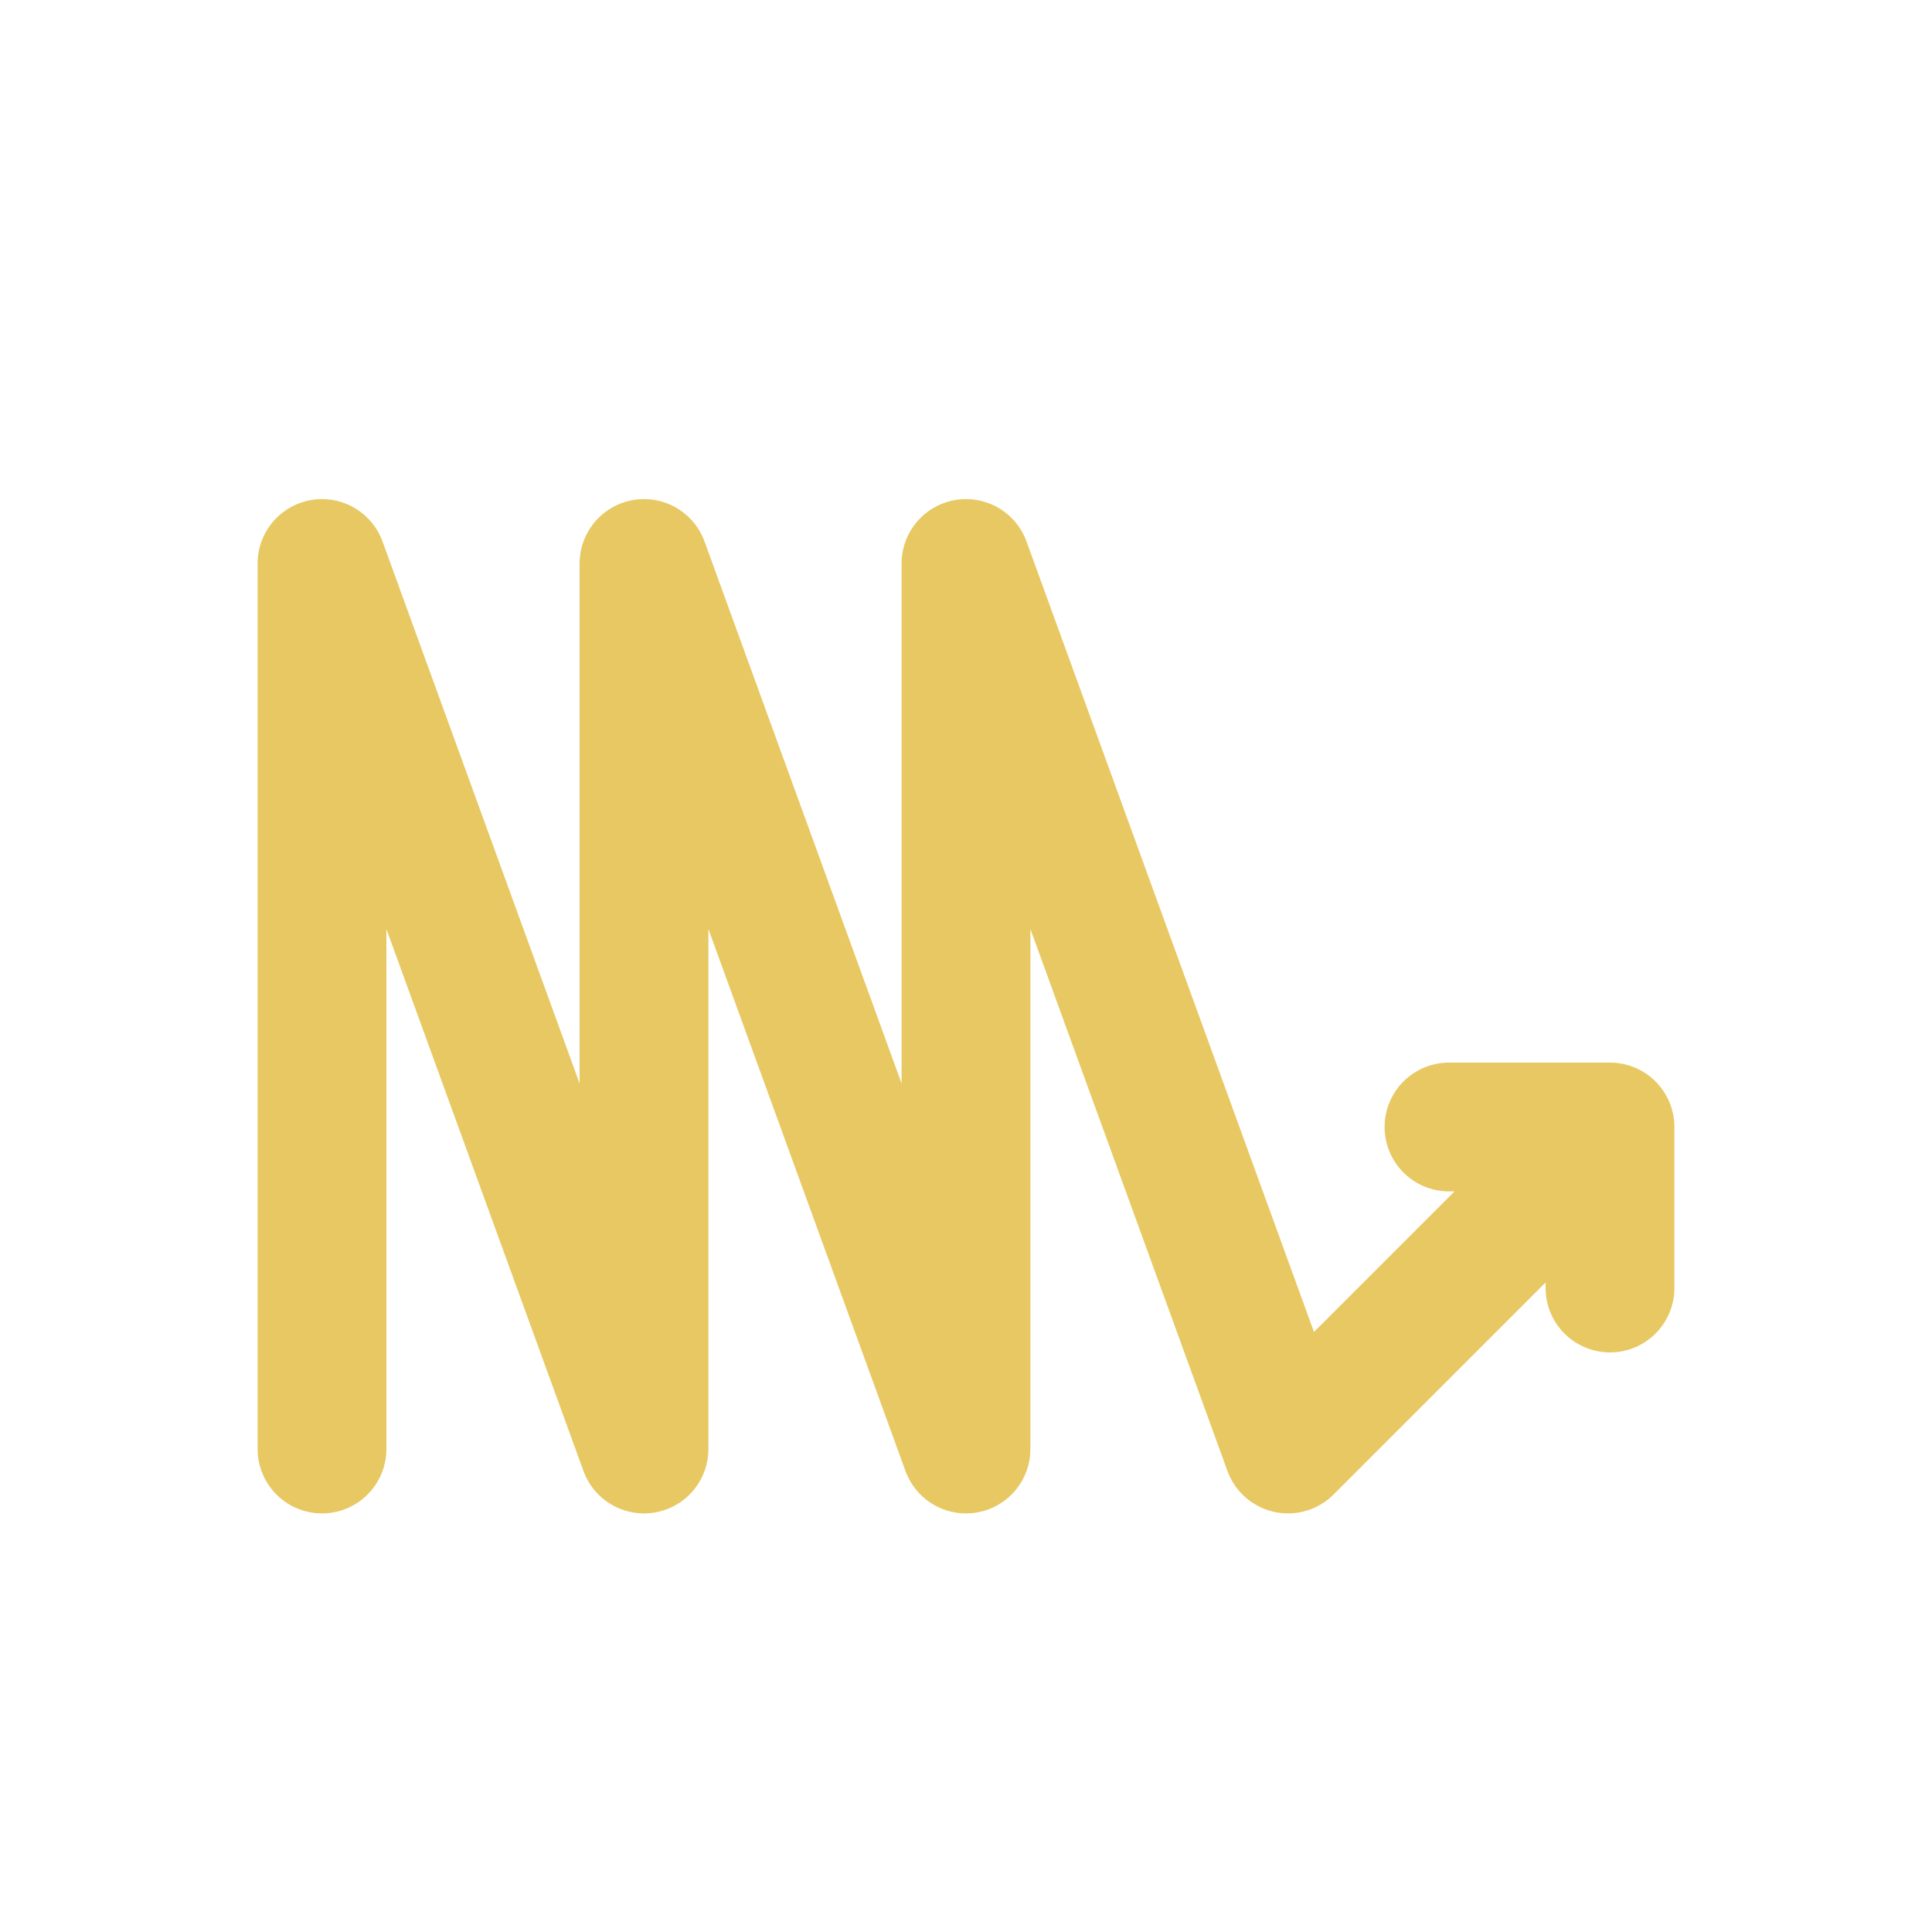
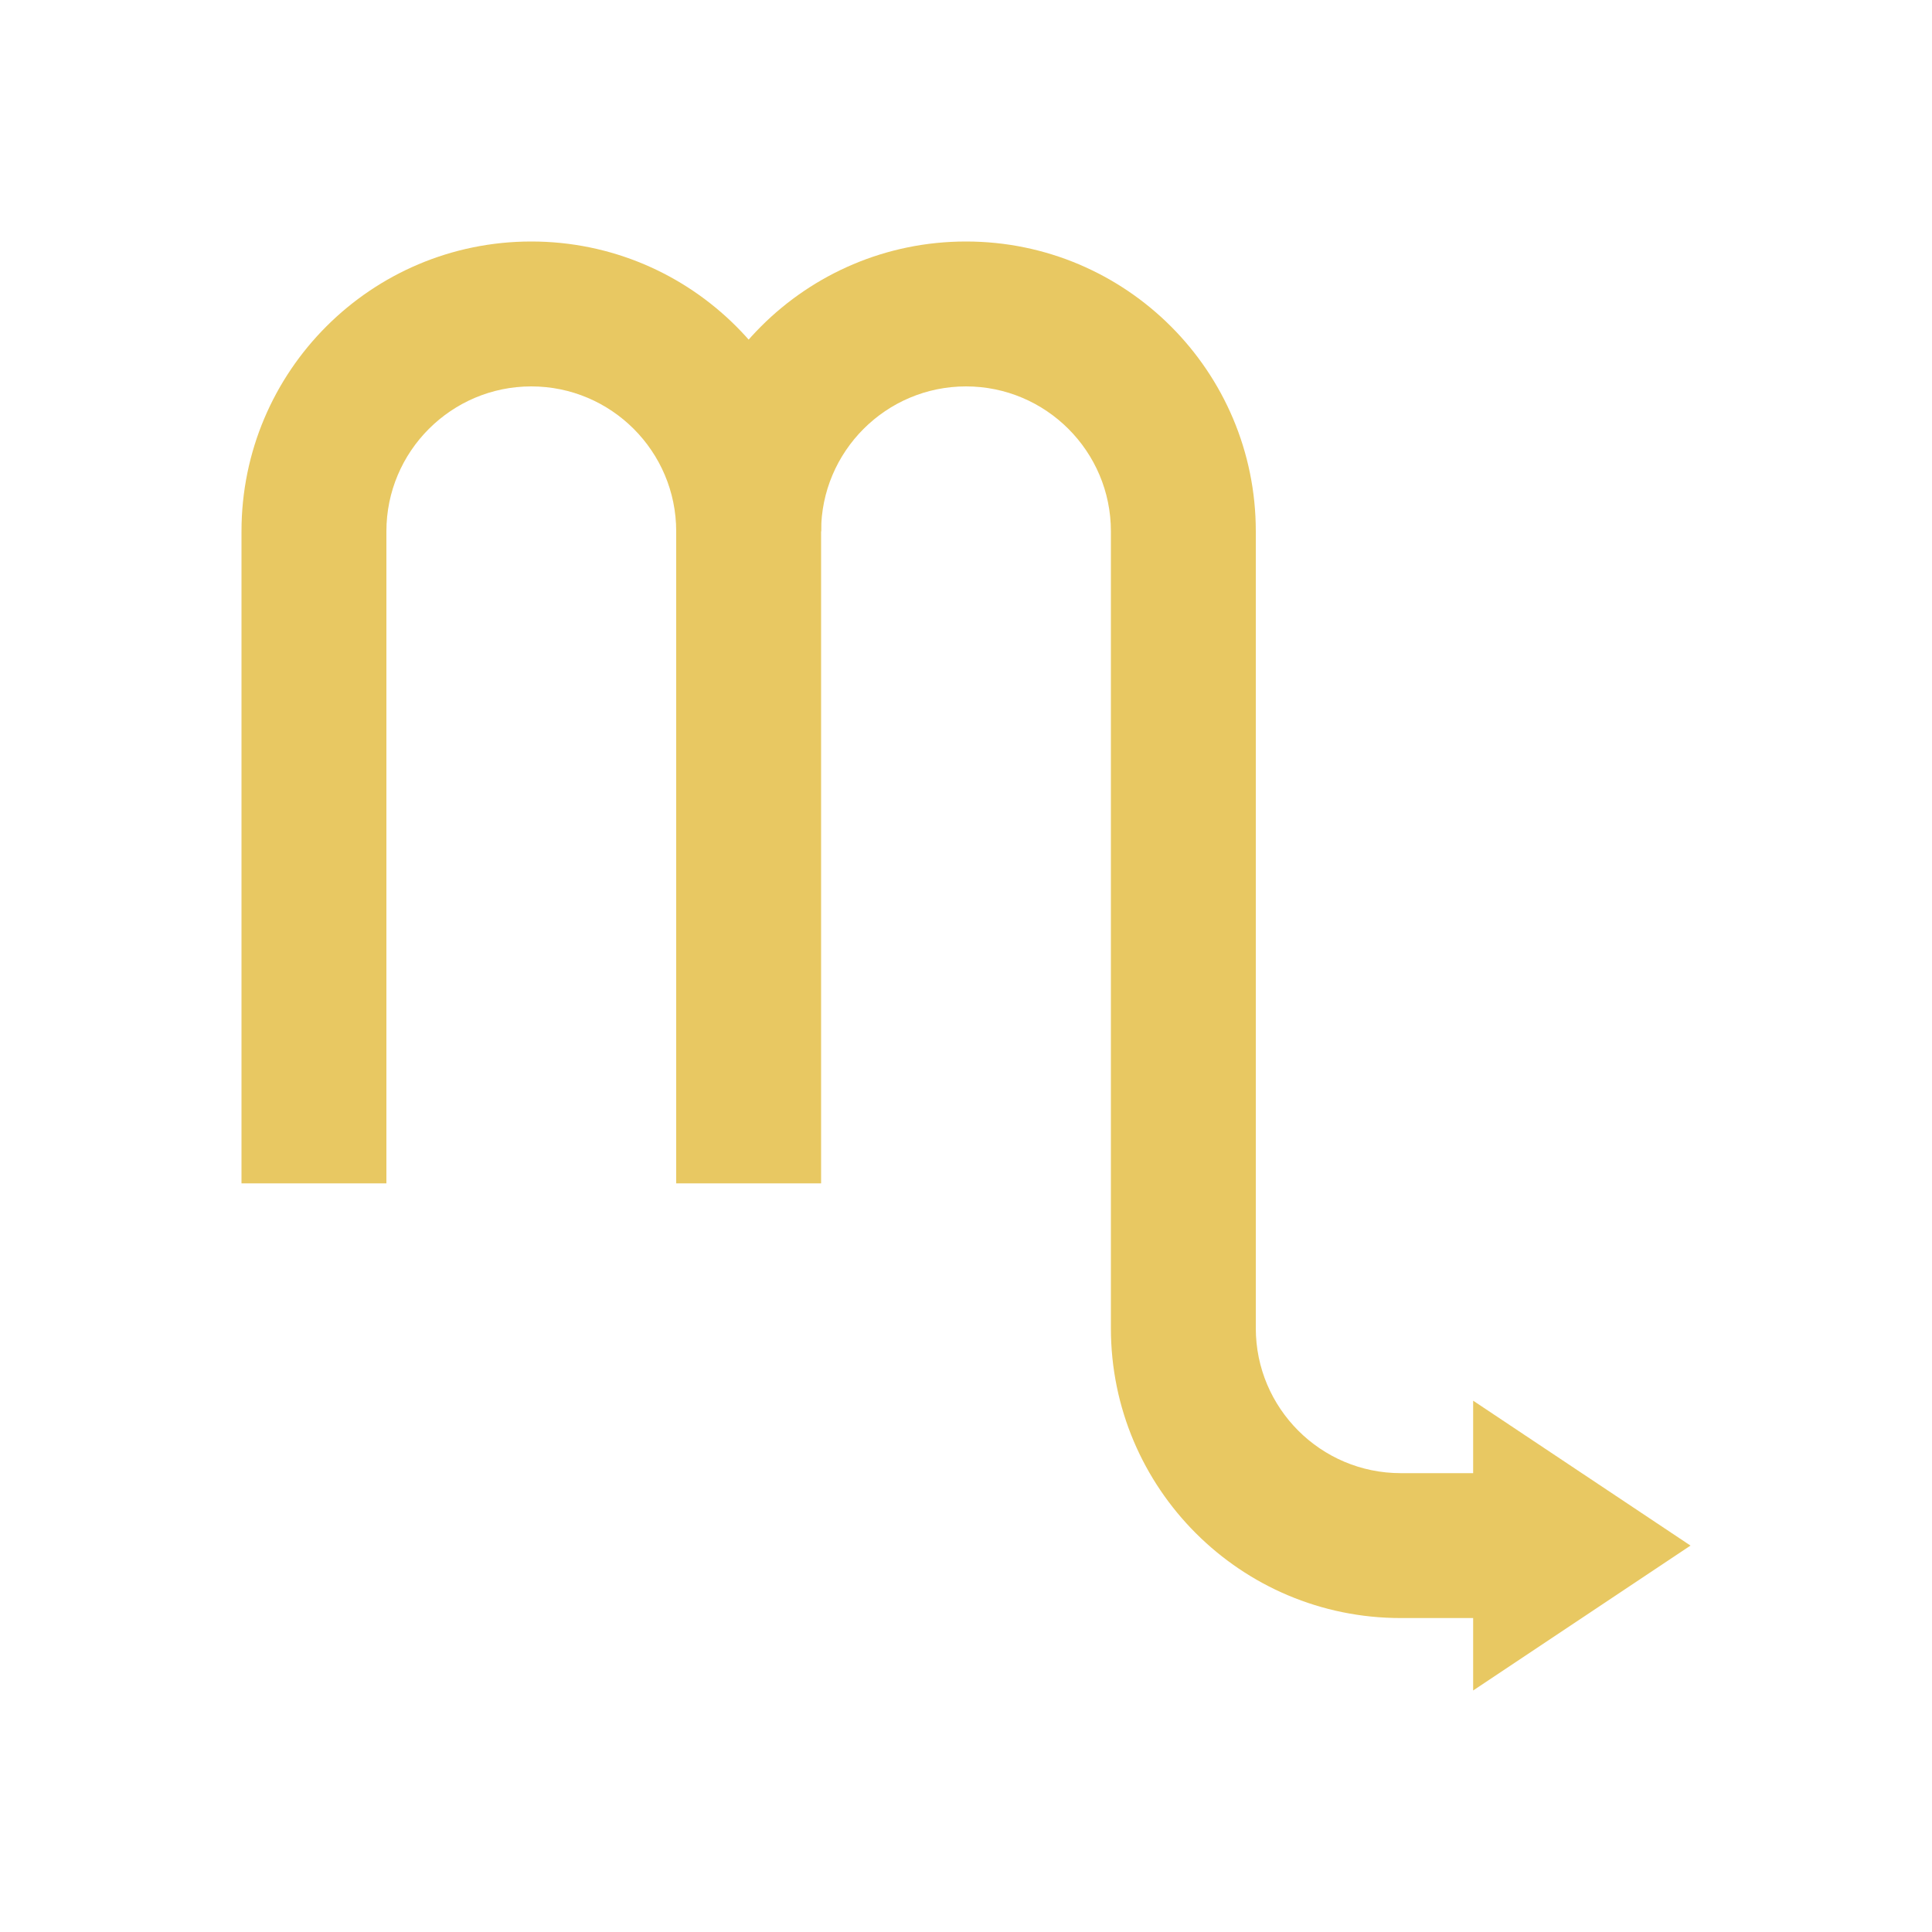
- <svg xmlns="http://www.w3.org/2000/svg" width="24" height="24" viewBox="0 0 24 24" fill="none" stroke="#E8C862" stroke-width="1.6" stroke-linecap="round" stroke-linejoin="round" aria-label="Скорпион">
-   <path d="M 4 18 L 4 7 L 8 18 L 8 7 L 12 18 L 12 7 L 16 18 L 20 14 M 18 14 L 20 14 L 20 16" />
+ <svg xmlns="http://www.w3.org/2000/svg" viewBox="0 0 200 200">
+   <defs>
+     <filter id="glow">
+       <feGaussianBlur stdDeviation="0.6" result="coloredBlur" />
+       <feMerge>
+         <feMergeNode in="coloredBlur" />
+         <feMergeNode in="SourceGraphic" />
+       </feMerge>
+     </filter>
+   </defs>
+   <g transform="translate(10,10) scale(7.5)">
+     <path d="M6,2 C3.791,2 2,3.791 2,6 L2,15 L4,15 L4,6 C4,4.897 4.897,4 6,4 C7.103,4 8,4.897 8,6 L10,6 C10,3.791 8.209,2 6,2" id="Rump" fill="#E8C862" />
+     <path d="M22,20 L19,18 L19,19 L18,19 C16.897,19 16,18.103 16,17 L16,6 C16,3.791 14.209,2 12,2 C9.791,2 8,3.791 8,6 L8,15 L10,15 L10,6 C10,4.897 10.897,4 12,4 C13.103,4 14,4.897 14,6 L14,17 C14,19.209 15.791,21 18,21 L19,21 L19,22 L22,20 Z" id="Tail" fill="#E8C862" />
+   </g>
</svg>
